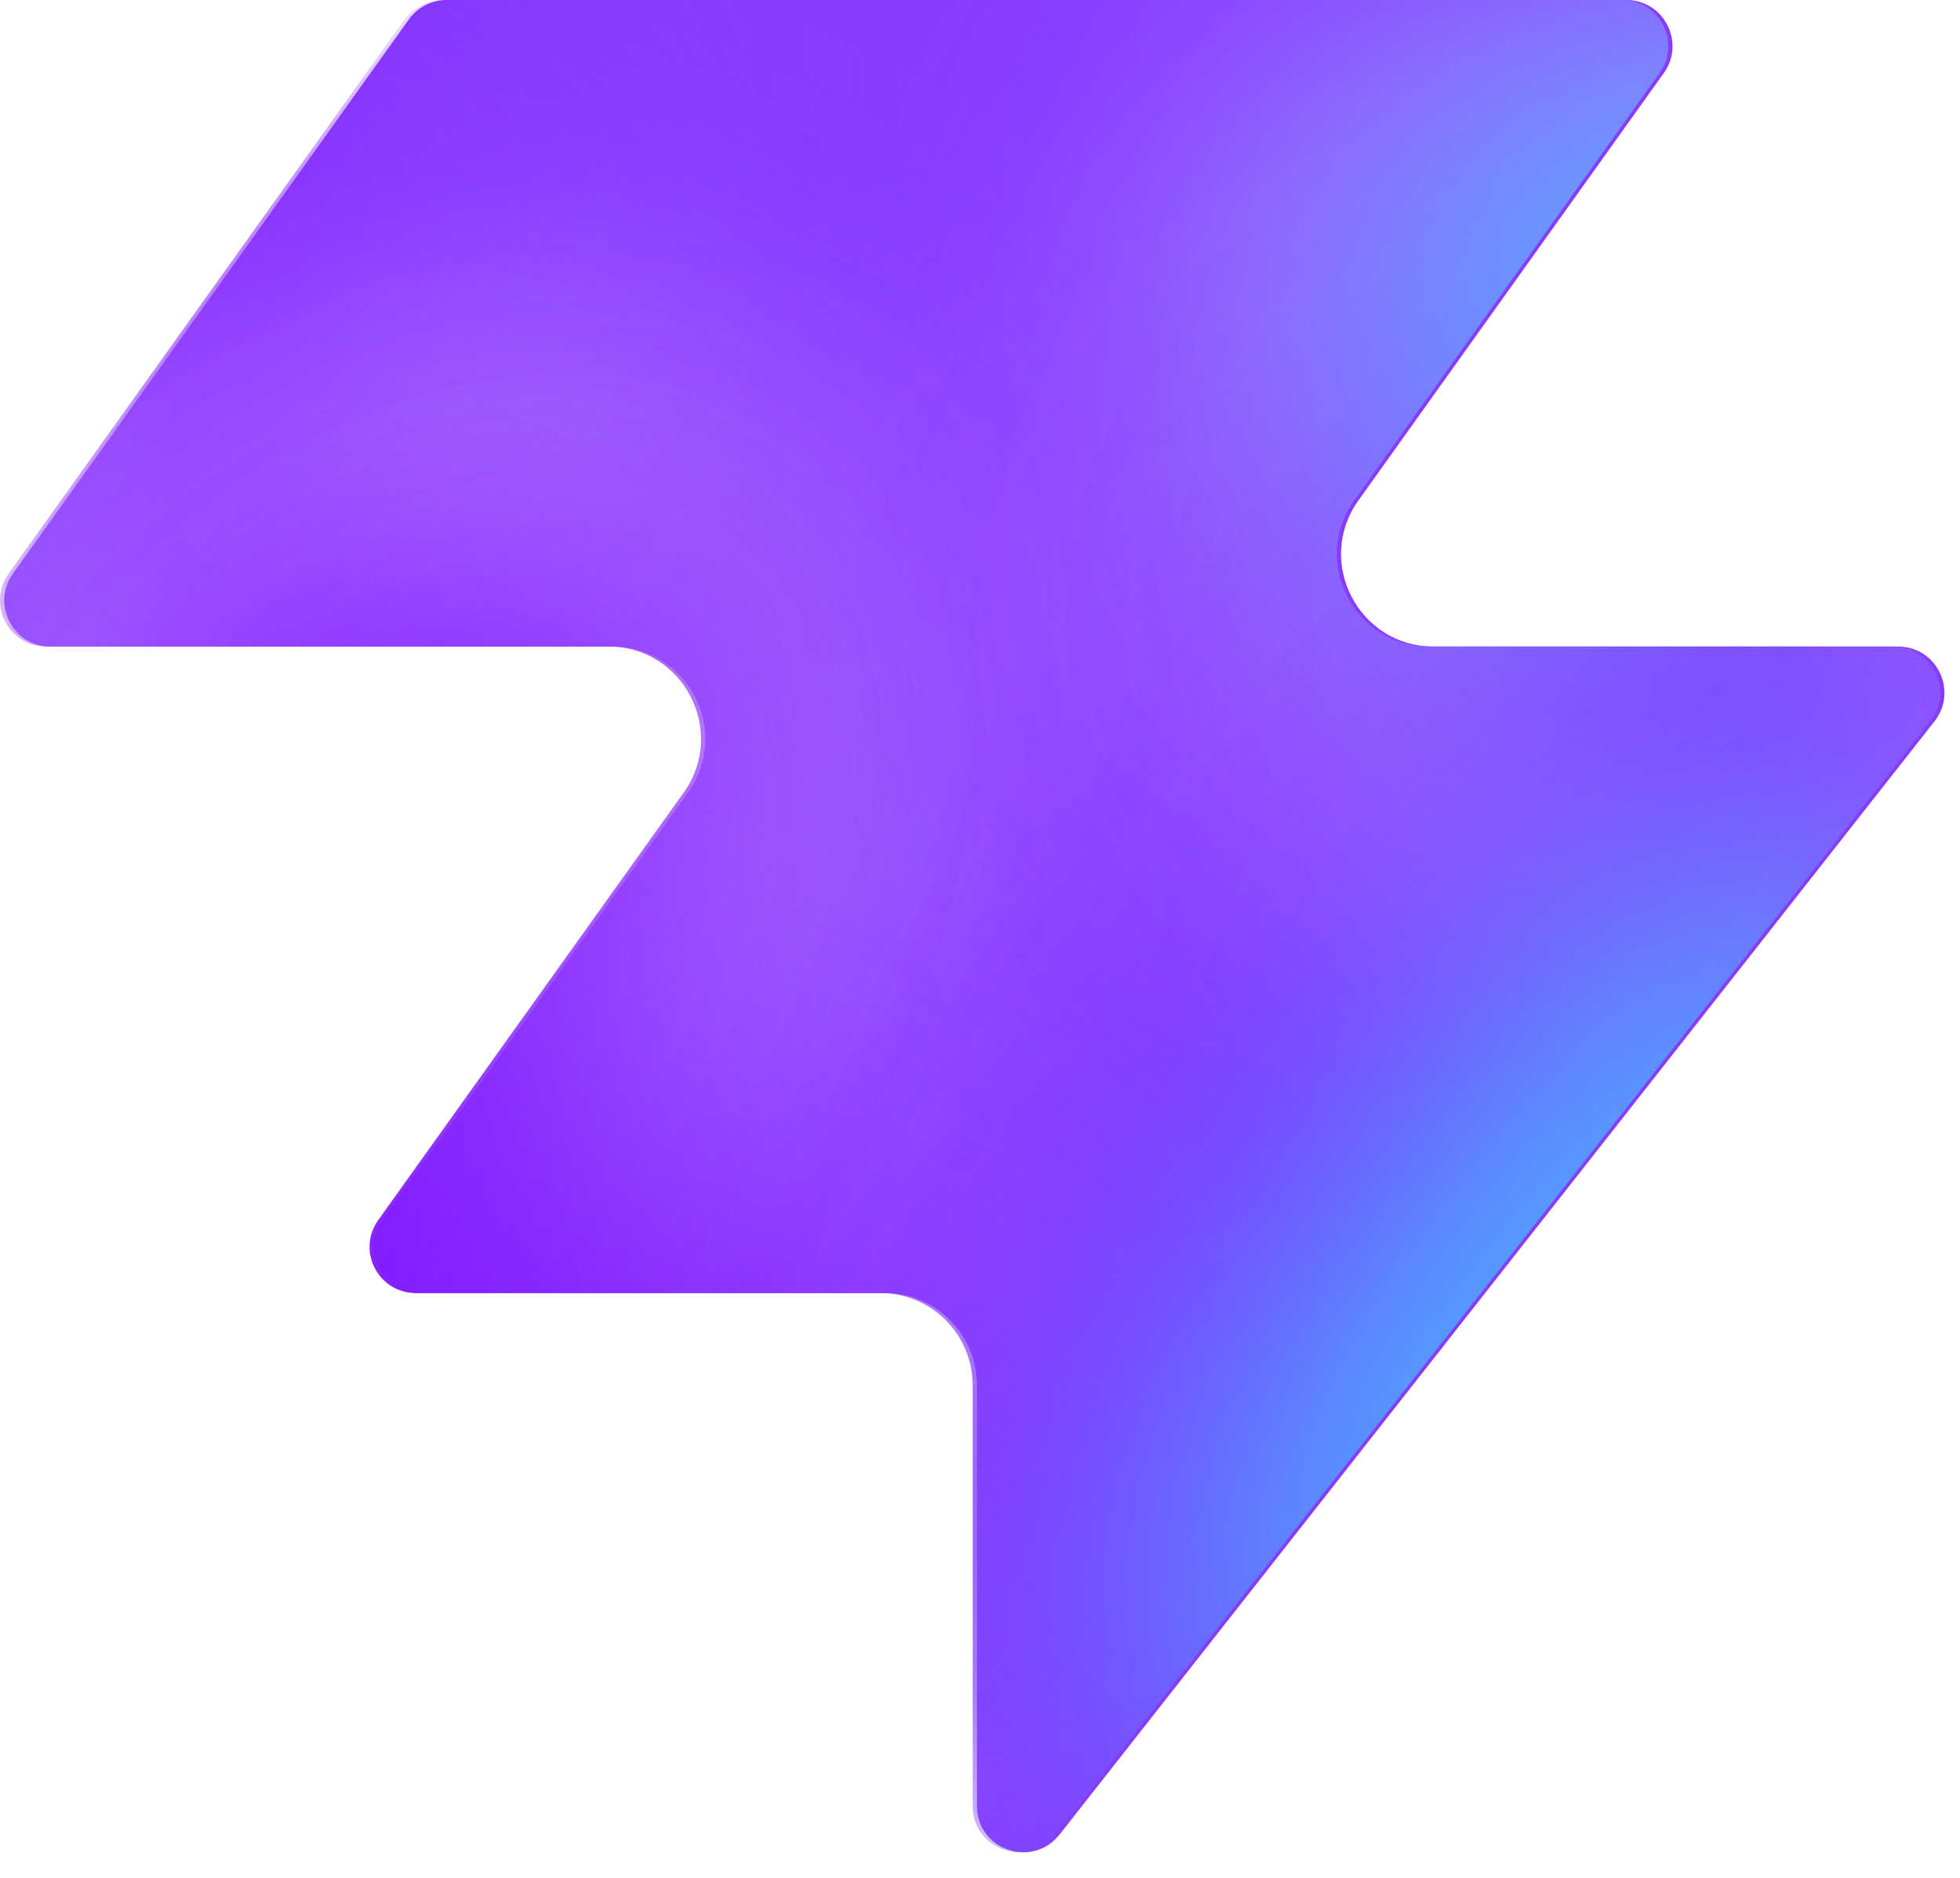
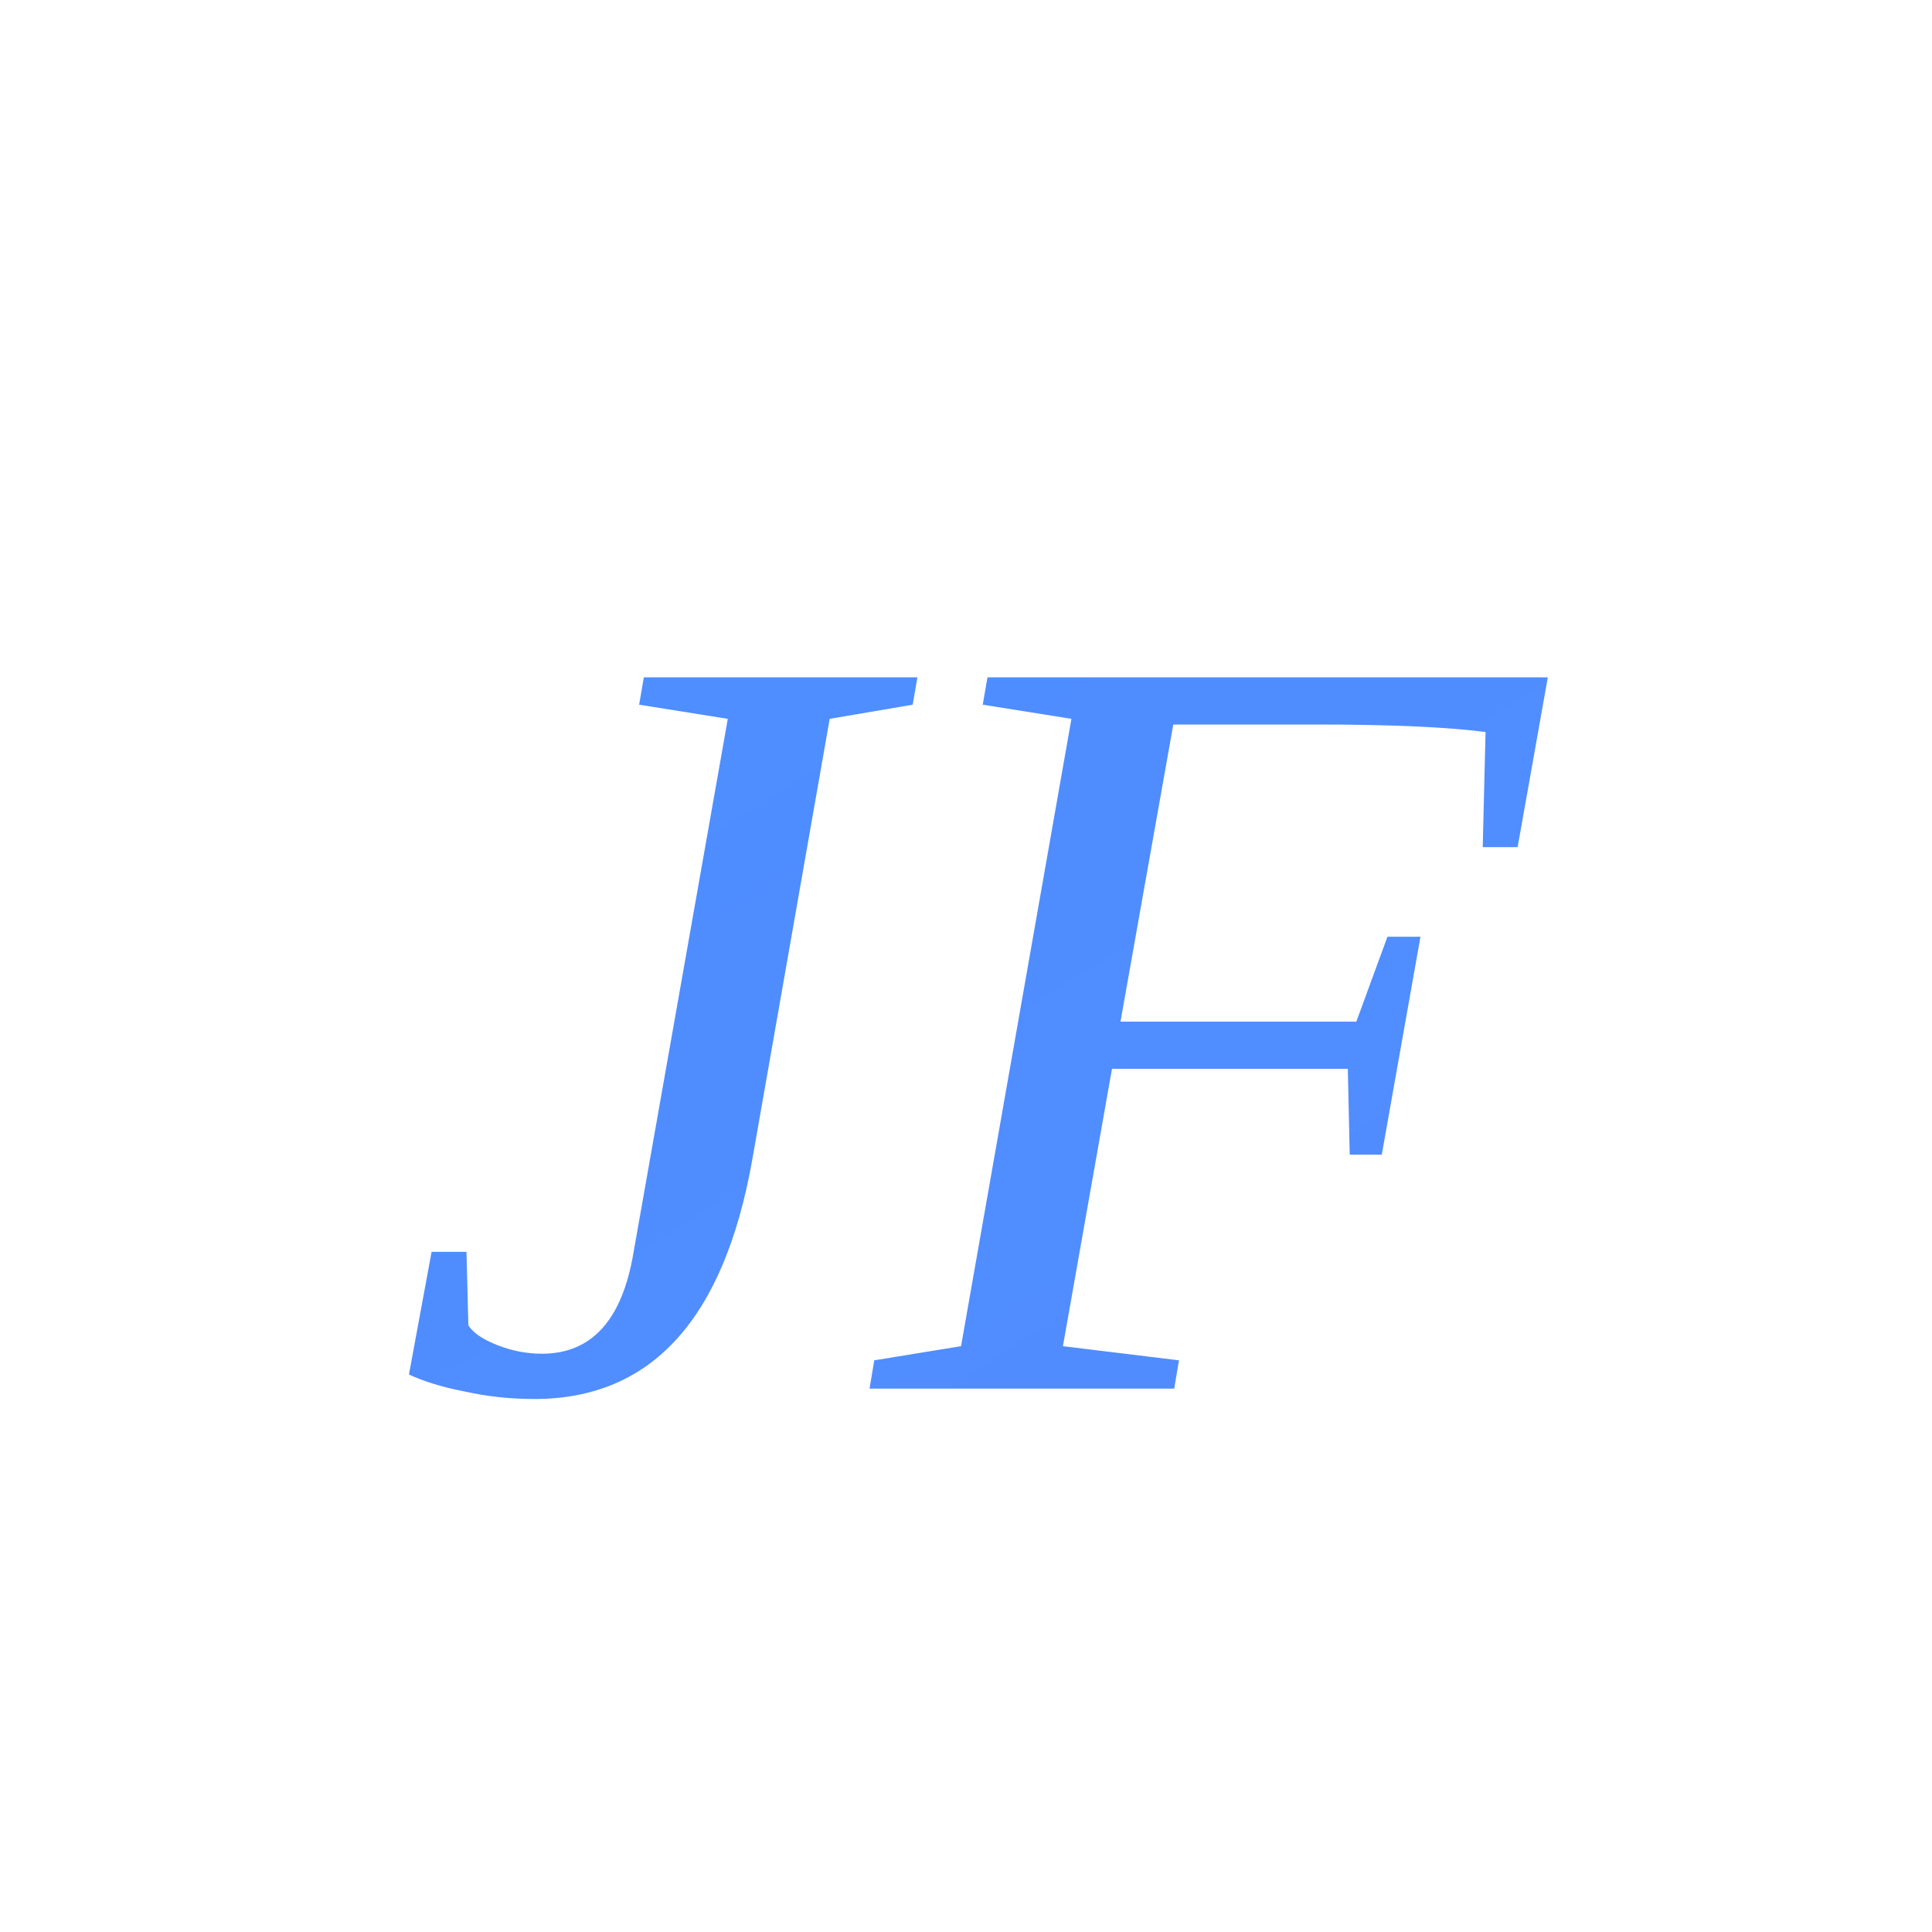
- <svg xmlns="http://www.w3.org/2000/svg" width="48" height="46" fill="none" viewBox="0 0 48 46">
-   <path fill="#863bff" d="M25.946 44.938c-.664.845-2.021.375-2.021-.698V33.937a2.26 2.26 0 0 0-2.262-2.262H10.287c-.92 0-1.456-1.04-.92-1.788l7.48-10.471c1.07-1.497 0-3.578-1.842-3.578H1.237c-.92 0-1.456-1.04-.92-1.788L10.013.474c.214-.297.556-.474.92-.474h28.894c.92 0 1.456 1.04.92 1.788l-7.48 10.471c-1.07 1.498 0 3.579 1.842 3.579h11.377c.943 0 1.473 1.088.89 1.83L25.947 44.94z" style="fill:#863bff;fill:color(display-p3 .525 .23 1);fill-opacity:1" />
-   <mask id="a" width="48" height="46" x="0" y="0" maskUnits="userSpaceOnUse" style="mask-type:alpha">
-     <path fill="#000" d="M25.842 44.938c-.664.844-2.021.375-2.021-.698V33.937a2.26 2.26 0 0 0-2.262-2.262H10.183c-.92 0-1.456-1.04-.92-1.788l7.48-10.471c1.07-1.498 0-3.579-1.842-3.579H1.133c-.92 0-1.456-1.04-.92-1.787L9.91.473c.214-.297.556-.474.92-.474h28.894c.92 0 1.456 1.04.92 1.788l-7.48 10.471c-1.07 1.498 0 3.578 1.842 3.578h11.377c.943 0 1.473 1.088.89 1.832L25.843 44.94z" style="fill:#000;fill-opacity:1" />
-   </mask>
-   <g mask="url(#a)">
-     <g filter="url(#b)">
-       <ellipse cx="5.508" cy="14.704" fill="#ede6ff" rx="5.508" ry="14.704" style="fill:#ede6ff;fill:color(display-p3 .927 .903 1);fill-opacity:1" transform="matrix(.00324 1 1 -.00324 -4.47 31.516)" />
-     </g>
-     <g filter="url(#c)">
-       <ellipse cx="10.399" cy="29.851" fill="#ede6ff" rx="10.399" ry="29.851" style="fill:#ede6ff;fill:color(display-p3 .927 .903 1);fill-opacity:1" transform="matrix(.00324 1 1 -.00324 -39.328 7.883)" />
-     </g>
-     <g filter="url(#d)">
-       <ellipse cx="5.508" cy="30.487" fill="#7e14ff" rx="5.508" ry="30.487" style="fill:#7e14ff;fill:color(display-p3 .492 .077 1);fill-opacity:1" transform="rotate(89.814 -25.913 -14.639)scale(1 -1)" />
-     </g>
-     <g filter="url(#e)">
-       <ellipse cx="5.508" cy="30.599" fill="#7e14ff" rx="5.508" ry="30.599" style="fill:#7e14ff;fill:color(display-p3 .492 .077 1);fill-opacity:1" transform="rotate(89.814 -32.644 -3.334)scale(1 -1)" />
-     </g>
-     <g filter="url(#f)">
-       <ellipse cx="5.508" cy="30.599" fill="#7e14ff" rx="5.508" ry="30.599" style="fill:#7e14ff;fill:color(display-p3 .492 .077 1);fill-opacity:1" transform="matrix(.00324 1 1 -.00324 -34.34 30.47)" />
-     </g>
-     <g filter="url(#g)">
-       <ellipse cx="14.072" cy="22.078" fill="#ede6ff" rx="14.072" ry="22.078" style="fill:#ede6ff;fill:color(display-p3 .927 .903 1);fill-opacity:1" transform="rotate(93.35 24.506 48.493)scale(-1 1)" />
-     </g>
-     <g filter="url(#h)">
-       <ellipse cx="3.47" cy="21.501" fill="#7e14ff" rx="3.47" ry="21.501" style="fill:#7e14ff;fill:color(display-p3 .492 .077 1);fill-opacity:1" transform="rotate(89.009 28.708 47.59)scale(-1 1)" />
-     </g>
-     <g filter="url(#i)">
-       <ellipse cx="3.47" cy="21.501" fill="#7e14ff" rx="3.47" ry="21.501" style="fill:#7e14ff;fill:color(display-p3 .492 .077 1);fill-opacity:1" transform="rotate(89.009 28.708 47.59)scale(-1 1)" />
-     </g>
-     <g filter="url(#j)">
-       <ellipse cx=".387" cy="8.972" fill="#7e14ff" rx="4.407" ry="29.108" style="fill:#7e14ff;fill:color(display-p3 .492 .077 1);fill-opacity:1" transform="rotate(39.51 .387 8.972)" />
-     </g>
-     <g filter="url(#k)">
-       <ellipse cx="47.523" cy="-6.092" fill="#7e14ff" rx="4.407" ry="29.108" style="fill:#7e14ff;fill:color(display-p3 .492 .077 1);fill-opacity:1" transform="rotate(37.892 47.523 -6.092)" />
-     </g>
-     <g filter="url(#l)">
-       <ellipse cx="41.412" cy="6.333" fill="#47bfff" rx="5.971" ry="9.665" style="fill:#47bfff;fill:color(display-p3 .28 .748 1);fill-opacity:1" transform="rotate(37.892 41.412 6.333)" />
-     </g>
-     <g filter="url(#m)">
-       <ellipse cx="-1.879" cy="38.332" fill="#7e14ff" rx="4.407" ry="29.108" style="fill:#7e14ff;fill:color(display-p3 .492 .077 1);fill-opacity:1" transform="rotate(37.892 -1.88 38.332)" />
-     </g>
-     <g filter="url(#n)">
-       <ellipse cx="-1.879" cy="38.332" fill="#7e14ff" rx="4.407" ry="29.108" style="fill:#7e14ff;fill:color(display-p3 .492 .077 1);fill-opacity:1" transform="rotate(37.892 -1.88 38.332)" />
-     </g>
-     <g filter="url(#o)">
-       <ellipse cx="35.651" cy="29.907" fill="#7e14ff" rx="4.407" ry="29.108" style="fill:#7e14ff;fill:color(display-p3 .492 .077 1);fill-opacity:1" transform="rotate(37.892 35.651 29.907)" />
-     </g>
-     <g filter="url(#p)">
-       <ellipse cx="38.418" cy="32.4" fill="#47bfff" rx="5.971" ry="15.297" style="fill:#47bfff;fill:color(display-p3 .28 .748 1);fill-opacity:1" transform="rotate(37.892 38.418 32.4)" />
-     </g>
-   </g>
+ <svg xmlns="http://www.w3.org/2000/svg" viewBox="0 0 32 32">
+   <text x="16" y="23" text-anchor="middle" font-family="Georgia, 'Times New Roman', serif" font-size="18" font-weight="400" font-style="italic" fill="url(#g)">JF</text>
  <defs>
-     <filter id="b" width="60.045" height="41.654" x="-19.77" y="16.149" color-interpolation-filters="sRGB" filterUnits="userSpaceOnUse">
-       <feFlood flood-opacity="0" result="BackgroundImageFix" />
-       <feBlend in="SourceGraphic" in2="BackgroundImageFix" result="shape" />
-       <feGaussianBlur result="effect1_foregroundBlur_2002_17158" stdDeviation="7.659" />
-     </filter>
-     <filter id="c" width="90.34" height="51.437" x="-54.613" y="-7.533" color-interpolation-filters="sRGB" filterUnits="userSpaceOnUse">
-       <feFlood flood-opacity="0" result="BackgroundImageFix" />
-       <feBlend in="SourceGraphic" in2="BackgroundImageFix" result="shape" />
-       <feGaussianBlur result="effect1_foregroundBlur_2002_17158" stdDeviation="7.659" />
-     </filter>
-     <filter id="d" width="79.355" height="29.4" x="-49.64" y="2.03" color-interpolation-filters="sRGB" filterUnits="userSpaceOnUse">
-       <feFlood flood-opacity="0" result="BackgroundImageFix" />
-       <feBlend in="SourceGraphic" in2="BackgroundImageFix" result="shape" />
-       <feGaussianBlur result="effect1_foregroundBlur_2002_17158" stdDeviation="4.596" />
-     </filter>
-     <filter id="e" width="79.579" height="29.4" x="-45.045" y="20.029" color-interpolation-filters="sRGB" filterUnits="userSpaceOnUse">
-       <feFlood flood-opacity="0" result="BackgroundImageFix" />
-       <feBlend in="SourceGraphic" in2="BackgroundImageFix" result="shape" />
-       <feGaussianBlur result="effect1_foregroundBlur_2002_17158" stdDeviation="4.596" />
-     </filter>
-     <filter id="f" width="79.579" height="29.4" x="-43.513" y="21.178" color-interpolation-filters="sRGB" filterUnits="userSpaceOnUse">
-       <feFlood flood-opacity="0" result="BackgroundImageFix" />
-       <feBlend in="SourceGraphic" in2="BackgroundImageFix" result="shape" />
-       <feGaussianBlur result="effect1_foregroundBlur_2002_17158" stdDeviation="4.596" />
-     </filter>
-     <filter id="g" width="74.749" height="58.852" x="15.756" y="-17.901" color-interpolation-filters="sRGB" filterUnits="userSpaceOnUse">
-       <feFlood flood-opacity="0" result="BackgroundImageFix" />
-       <feBlend in="SourceGraphic" in2="BackgroundImageFix" result="shape" />
-       <feGaussianBlur result="effect1_foregroundBlur_2002_17158" stdDeviation="7.659" />
-     </filter>
-     <filter id="h" width="61.377" height="25.362" x="23.548" y="2.284" color-interpolation-filters="sRGB" filterUnits="userSpaceOnUse">
-       <feFlood flood-opacity="0" result="BackgroundImageFix" />
-       <feBlend in="SourceGraphic" in2="BackgroundImageFix" result="shape" />
-       <feGaussianBlur result="effect1_foregroundBlur_2002_17158" stdDeviation="4.596" />
-     </filter>
-     <filter id="i" width="61.377" height="25.362" x="23.548" y="2.284" color-interpolation-filters="sRGB" filterUnits="userSpaceOnUse">
-       <feFlood flood-opacity="0" result="BackgroundImageFix" />
-       <feBlend in="SourceGraphic" in2="BackgroundImageFix" result="shape" />
-       <feGaussianBlur result="effect1_foregroundBlur_2002_17158" stdDeviation="4.596" />
-     </filter>
-     <filter id="j" width="56.045" height="63.649" x="-27.636" y="-22.853" color-interpolation-filters="sRGB" filterUnits="userSpaceOnUse">
-       <feFlood flood-opacity="0" result="BackgroundImageFix" />
-       <feBlend in="SourceGraphic" in2="BackgroundImageFix" result="shape" />
-       <feGaussianBlur result="effect1_foregroundBlur_2002_17158" stdDeviation="4.596" />
-     </filter>
-     <filter id="k" width="54.814" height="64.646" x="20.116" y="-38.415" color-interpolation-filters="sRGB" filterUnits="userSpaceOnUse">
-       <feFlood flood-opacity="0" result="BackgroundImageFix" />
-       <feBlend in="SourceGraphic" in2="BackgroundImageFix" result="shape" />
-       <feGaussianBlur result="effect1_foregroundBlur_2002_17158" stdDeviation="4.596" />
-     </filter>
-     <filter id="l" width="33.541" height="35.313" x="24.641" y="-11.323" color-interpolation-filters="sRGB" filterUnits="userSpaceOnUse">
-       <feFlood flood-opacity="0" result="BackgroundImageFix" />
-       <feBlend in="SourceGraphic" in2="BackgroundImageFix" result="shape" />
-       <feGaussianBlur result="effect1_foregroundBlur_2002_17158" stdDeviation="4.596" />
-     </filter>
-     <filter id="m" width="54.814" height="64.646" x="-29.286" y="6.009" color-interpolation-filters="sRGB" filterUnits="userSpaceOnUse">
-       <feFlood flood-opacity="0" result="BackgroundImageFix" />
-       <feBlend in="SourceGraphic" in2="BackgroundImageFix" result="shape" />
-       <feGaussianBlur result="effect1_foregroundBlur_2002_17158" stdDeviation="4.596" />
-     </filter>
-     <filter id="n" width="54.814" height="64.646" x="-29.286" y="6.009" color-interpolation-filters="sRGB" filterUnits="userSpaceOnUse">
-       <feFlood flood-opacity="0" result="BackgroundImageFix" />
-       <feBlend in="SourceGraphic" in2="BackgroundImageFix" result="shape" />
-       <feGaussianBlur result="effect1_foregroundBlur_2002_17158" stdDeviation="4.596" />
-     </filter>
-     <filter id="o" width="54.814" height="64.646" x="8.244" y="-2.416" color-interpolation-filters="sRGB" filterUnits="userSpaceOnUse">
-       <feFlood flood-opacity="0" result="BackgroundImageFix" />
-       <feBlend in="SourceGraphic" in2="BackgroundImageFix" result="shape" />
-       <feGaussianBlur result="effect1_foregroundBlur_2002_17158" stdDeviation="4.596" />
-     </filter>
-     <filter id="p" width="39.409" height="43.623" x="18.713" y="10.588" color-interpolation-filters="sRGB" filterUnits="userSpaceOnUse">
-       <feFlood flood-opacity="0" result="BackgroundImageFix" />
-       <feBlend in="SourceGraphic" in2="BackgroundImageFix" result="shape" />
-       <feGaussianBlur result="effect1_foregroundBlur_2002_17158" stdDeviation="4.596" />
-     </filter>
+     <linearGradient id="g" x1="0" y1="0" x2="32" y2="32">
+       <stop offset="0%" stop-color="#4d8eff" />
+       <stop offset="50%" stop-color="#9d6dff" />
+       <stop offset="100%" stop-color="#ff6b9d" />
+     </linearGradient>
  </defs>
</svg>
